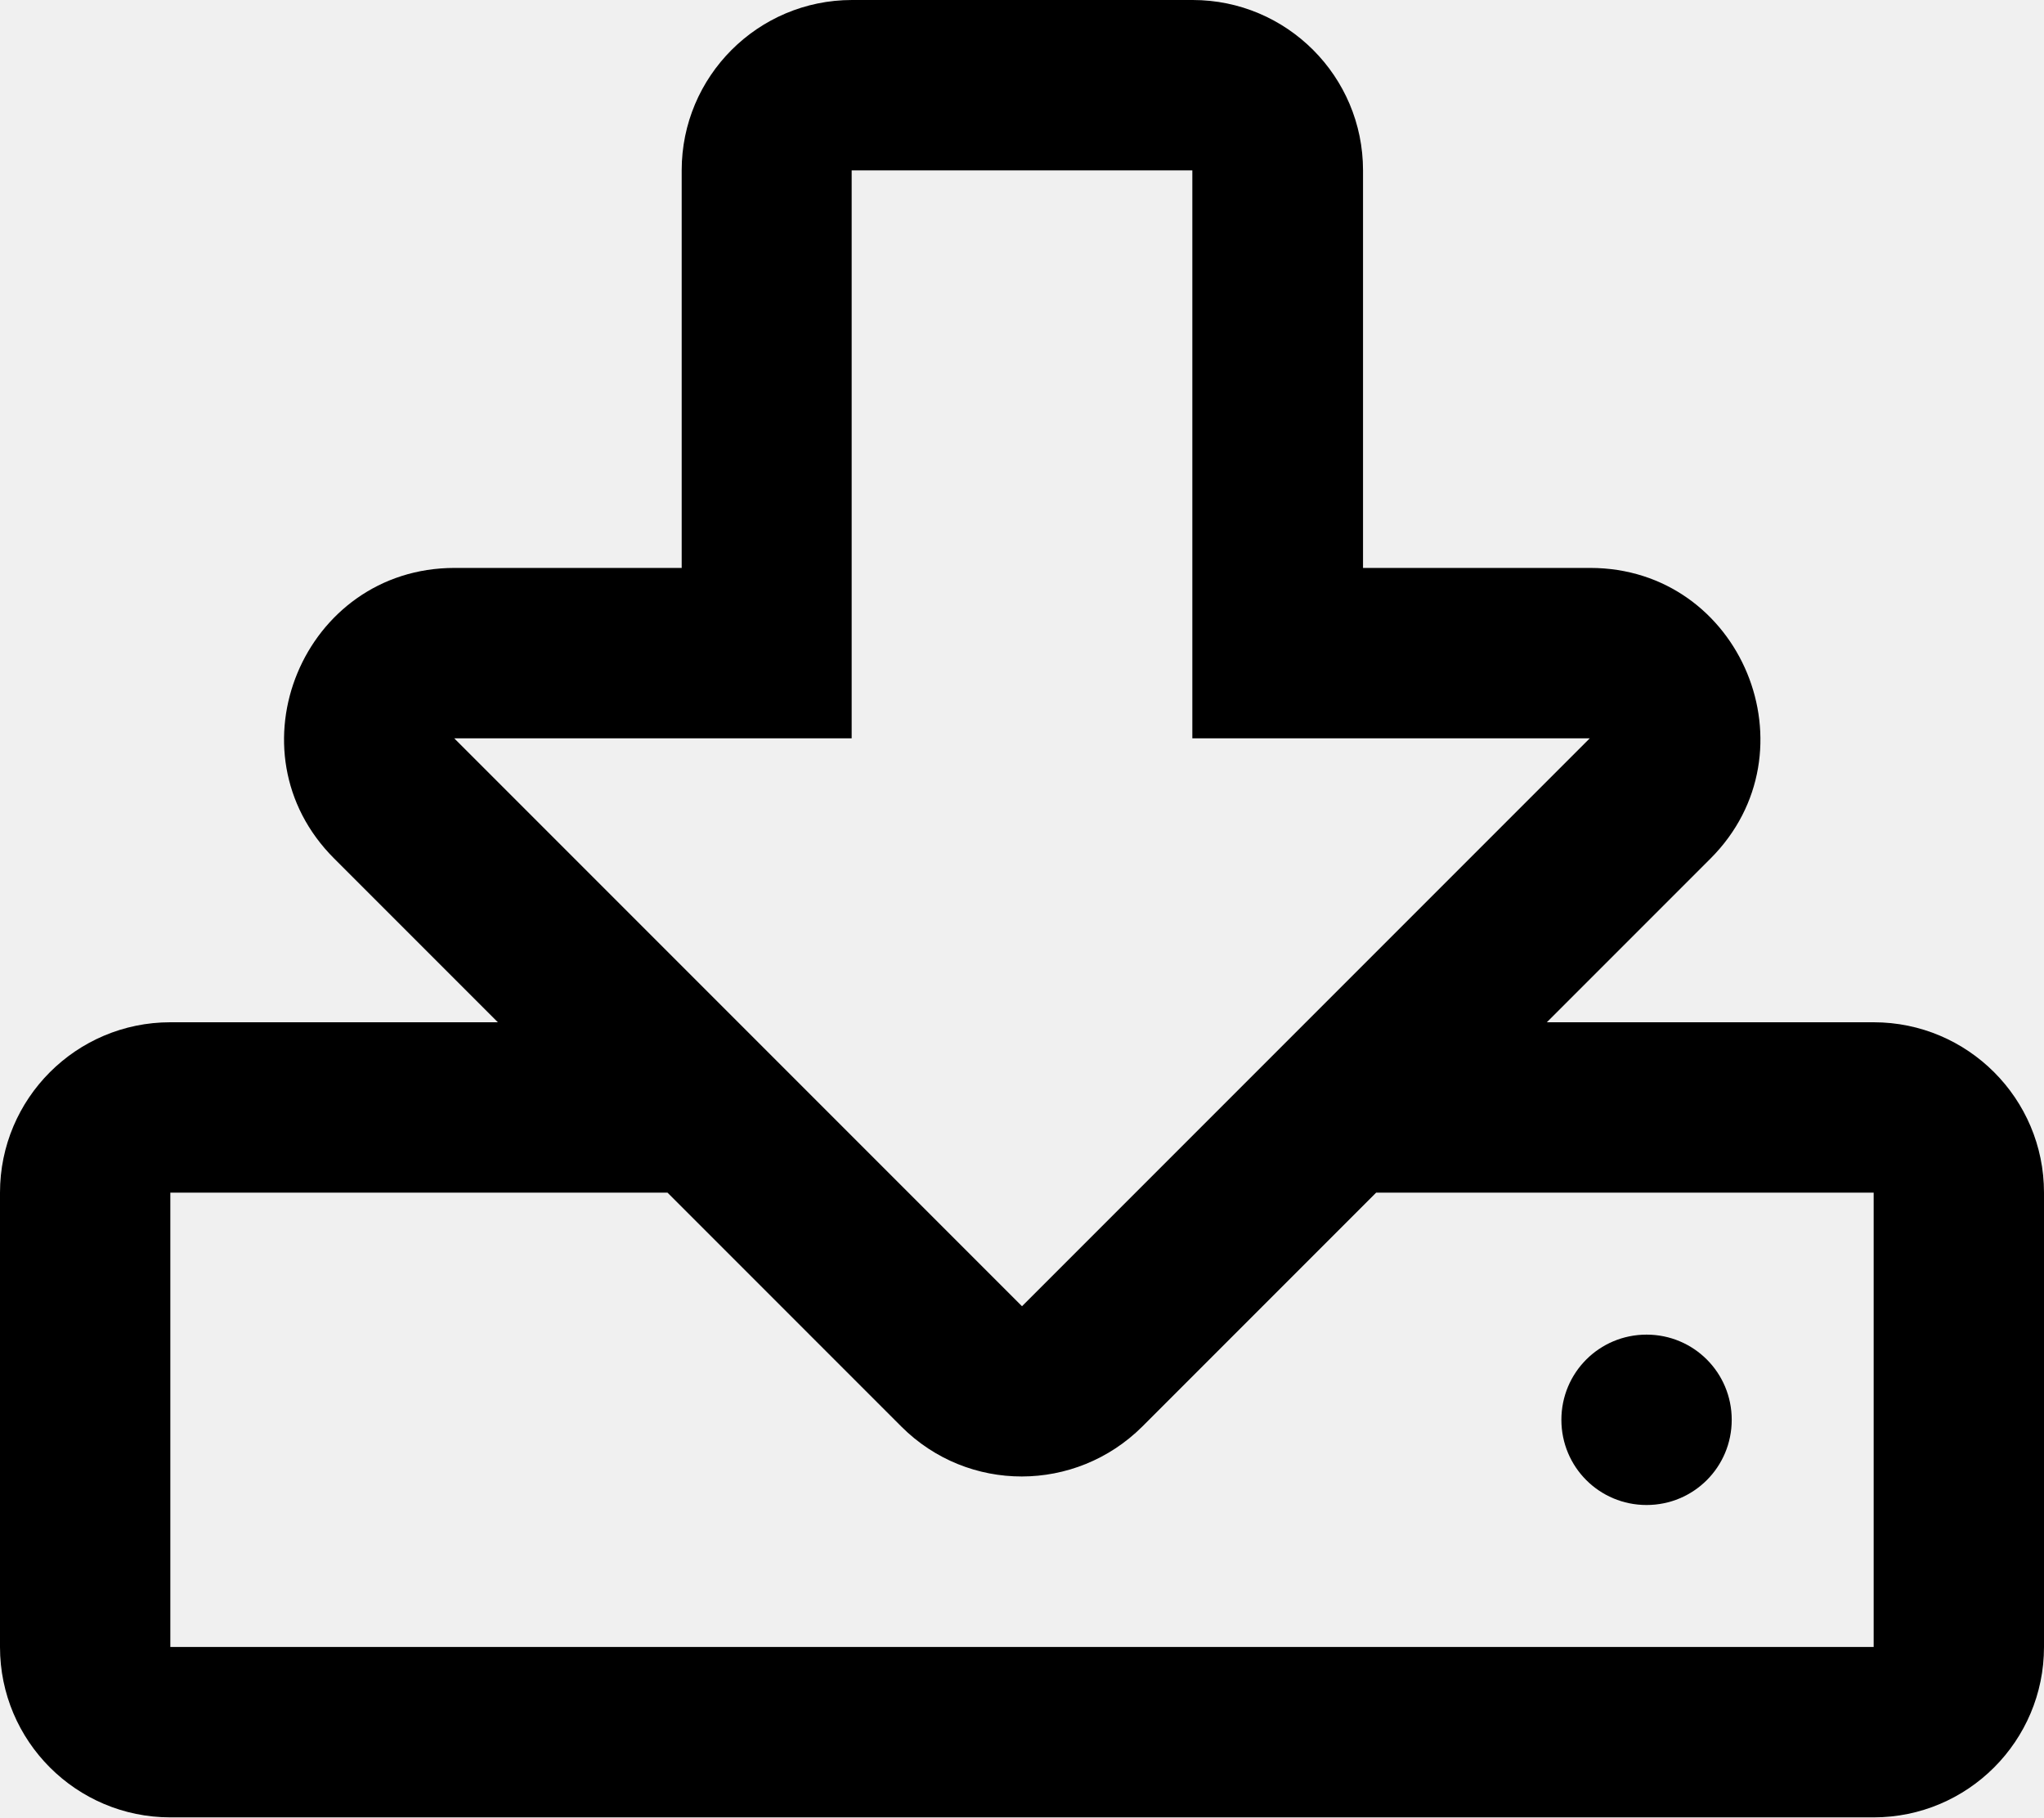
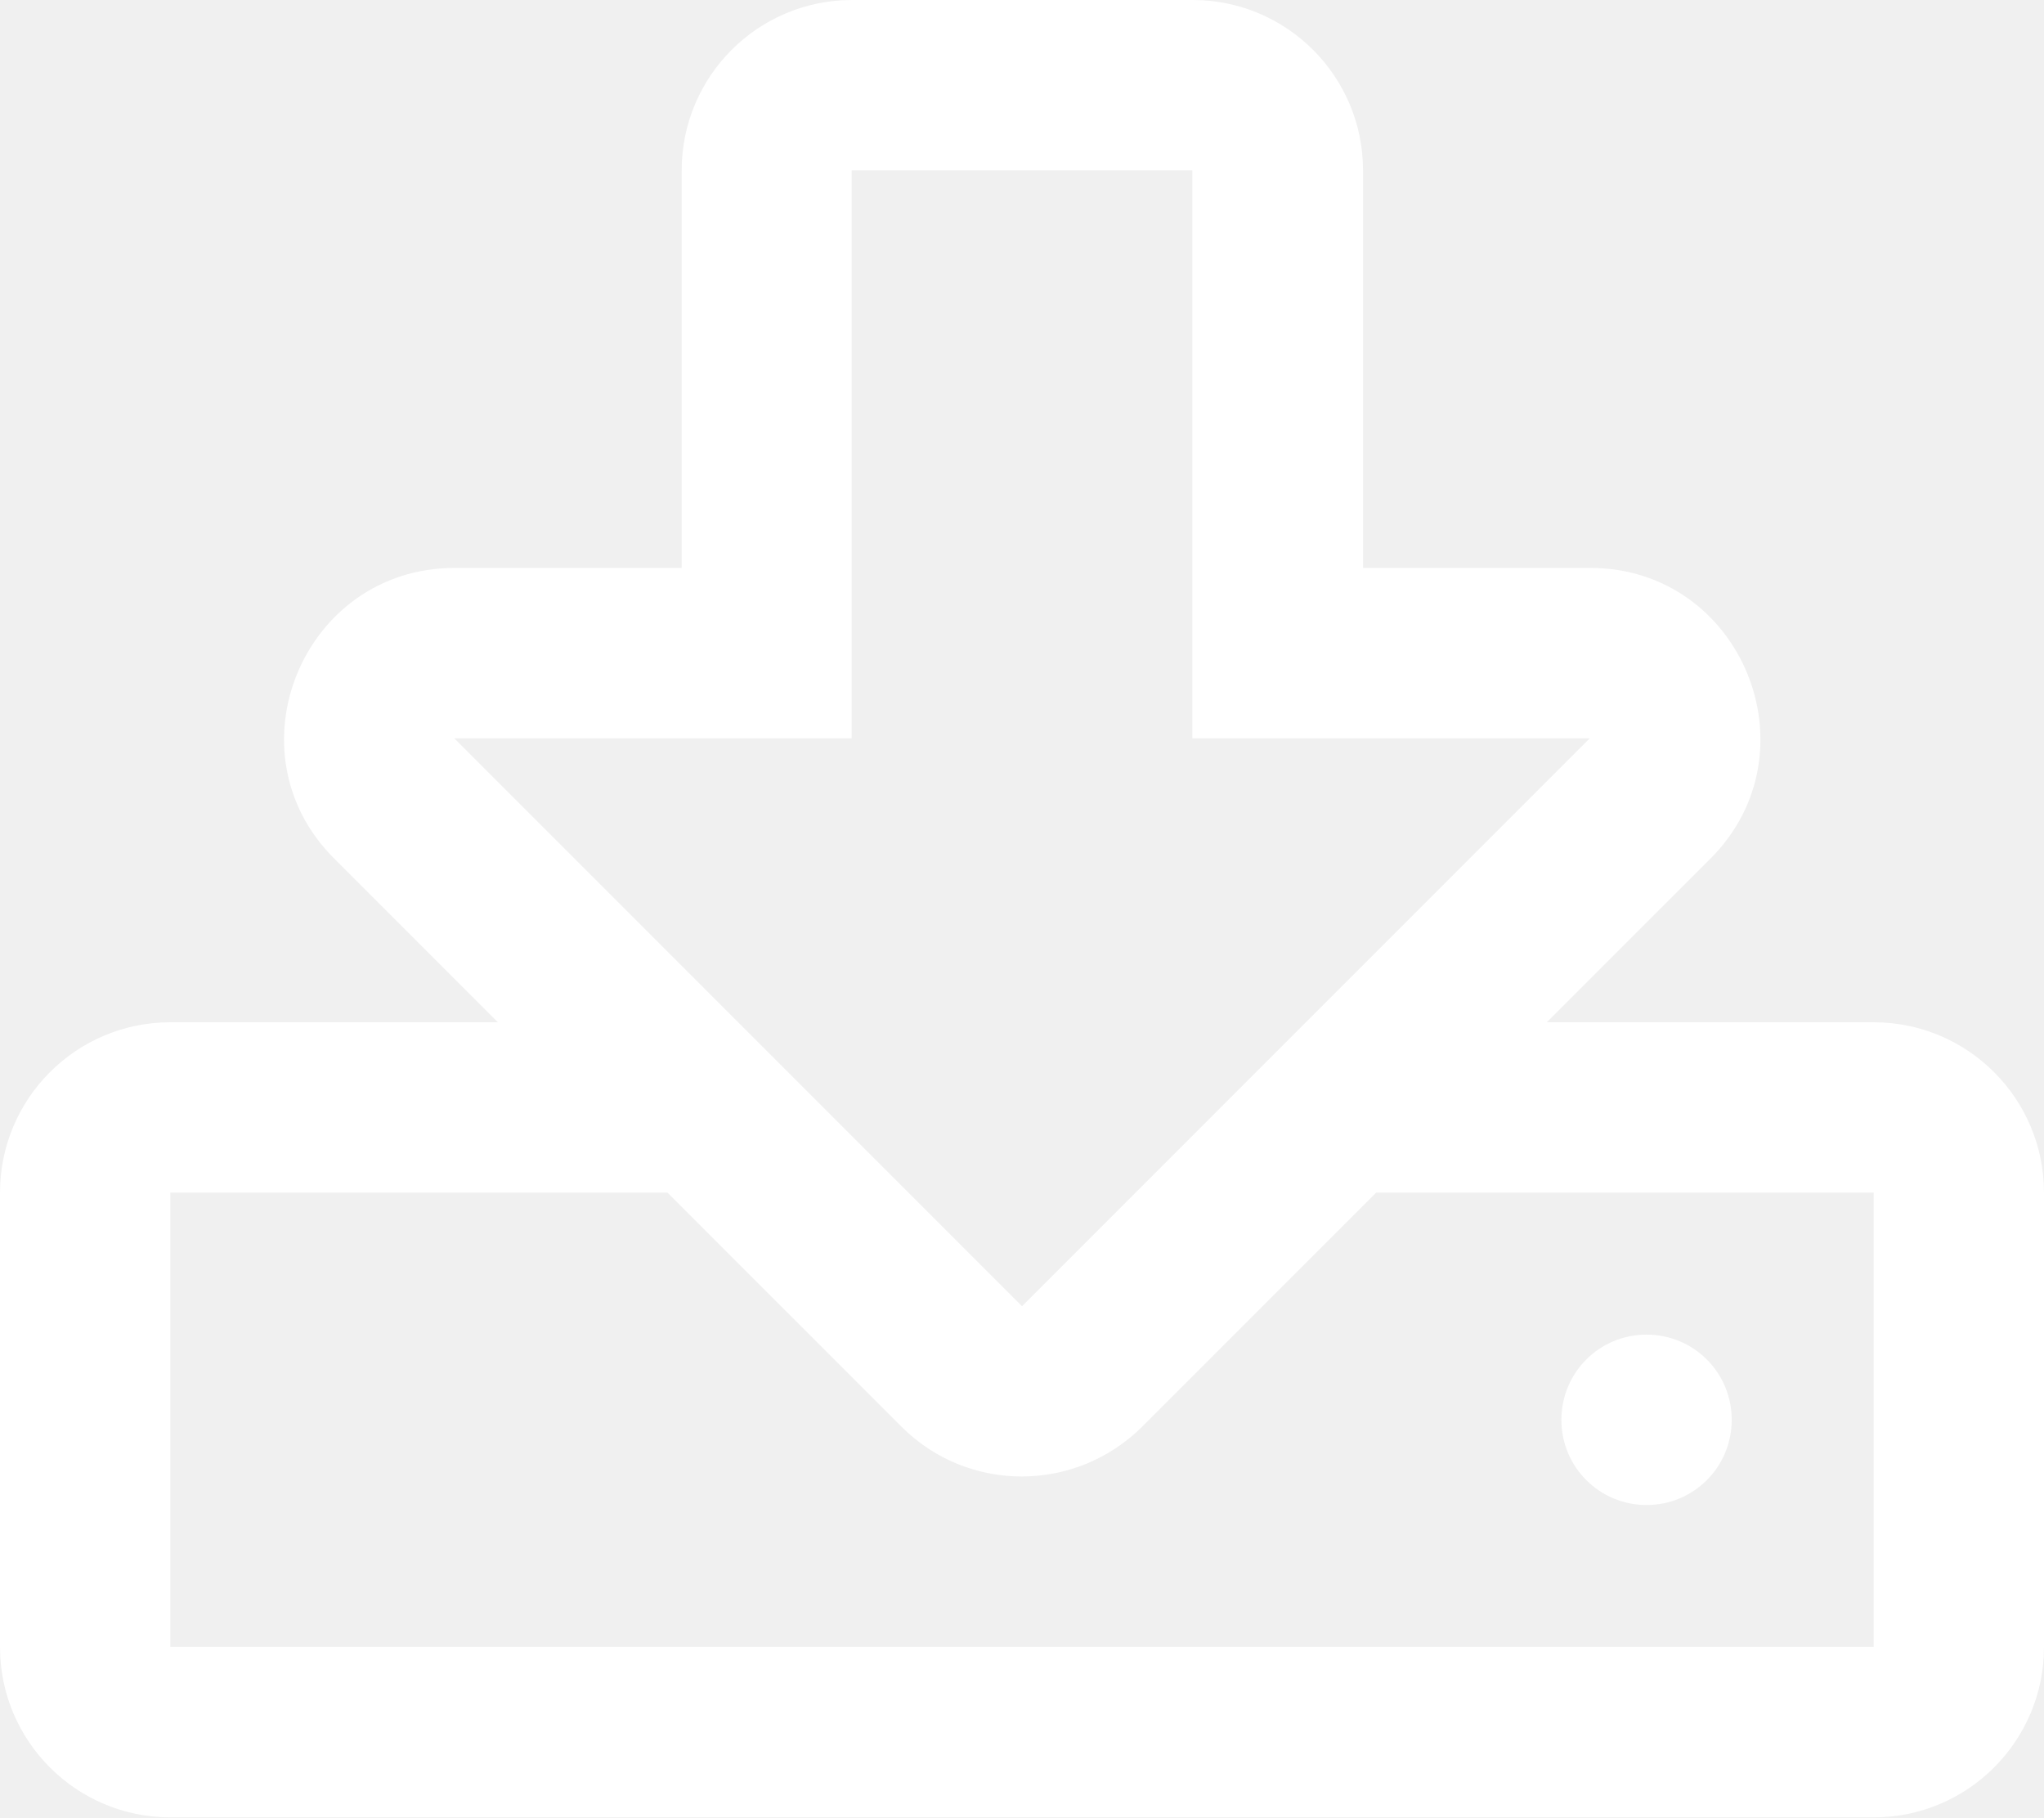
<svg xmlns="http://www.w3.org/2000/svg" viewBox="0 0 576 512">
-   <path d="M528 288h-92.1l46.1-46.1c30.1-30.1 8.8-81.9-33.9-81.9h-64V48c0-26.5-21.5-48-48-48h-96c-26.5 0-48 21.5-48 48v112h-64c-42.6 0-64.2 51.7-33.9 81.9l46.1 46.1H48c-26.5 0-48 21.5-48 48v128c0 26.5 21.5 48 48 48h480c26.5 0 48-21.5 48-48V336c0-26.5-21.5-48-48-48zm-400-80h112V48h96v160h112L288 368 128 208zm400 256H48V336h140.1l65.9 65.9c18.8 18.8 49.1 18.7 67.9 0l65.9-65.9H528v128zm-88-64c0-13.3 10.7-24 24-24s24 10.7 24 24-10.7 24-24 24-24-10.7-24-24z" />
+   <path style="fill: #fff" d="M528 288h-92.1l46.1-46.1c30.1-30.1 8.8-81.9-33.9-81.9h-64V48c0-26.5-21.5-48-48-48h-96c-26.5 0-48 21.5-48 48v112h-64c-42.6 0-64.2 51.7-33.9 81.9l46.1 46.1H48c-26.5 0-48 21.5-48 48v128c0 26.5 21.5 48 48 48h480c26.5 0 48-21.5 48-48V336c0-26.5-21.5-48-48-48zm-400-80h112V48h96v160h112L288 368 128 208zm400 256H48V336h140.1l65.9 65.9c18.8 18.8 49.1 18.7 67.9 0l65.9-65.9H528v128zm-88-64c0-13.3 10.7-24 24-24s24 10.7 24 24-10.7 24-24 24-24-10.7-24-24z" />
</svg>
